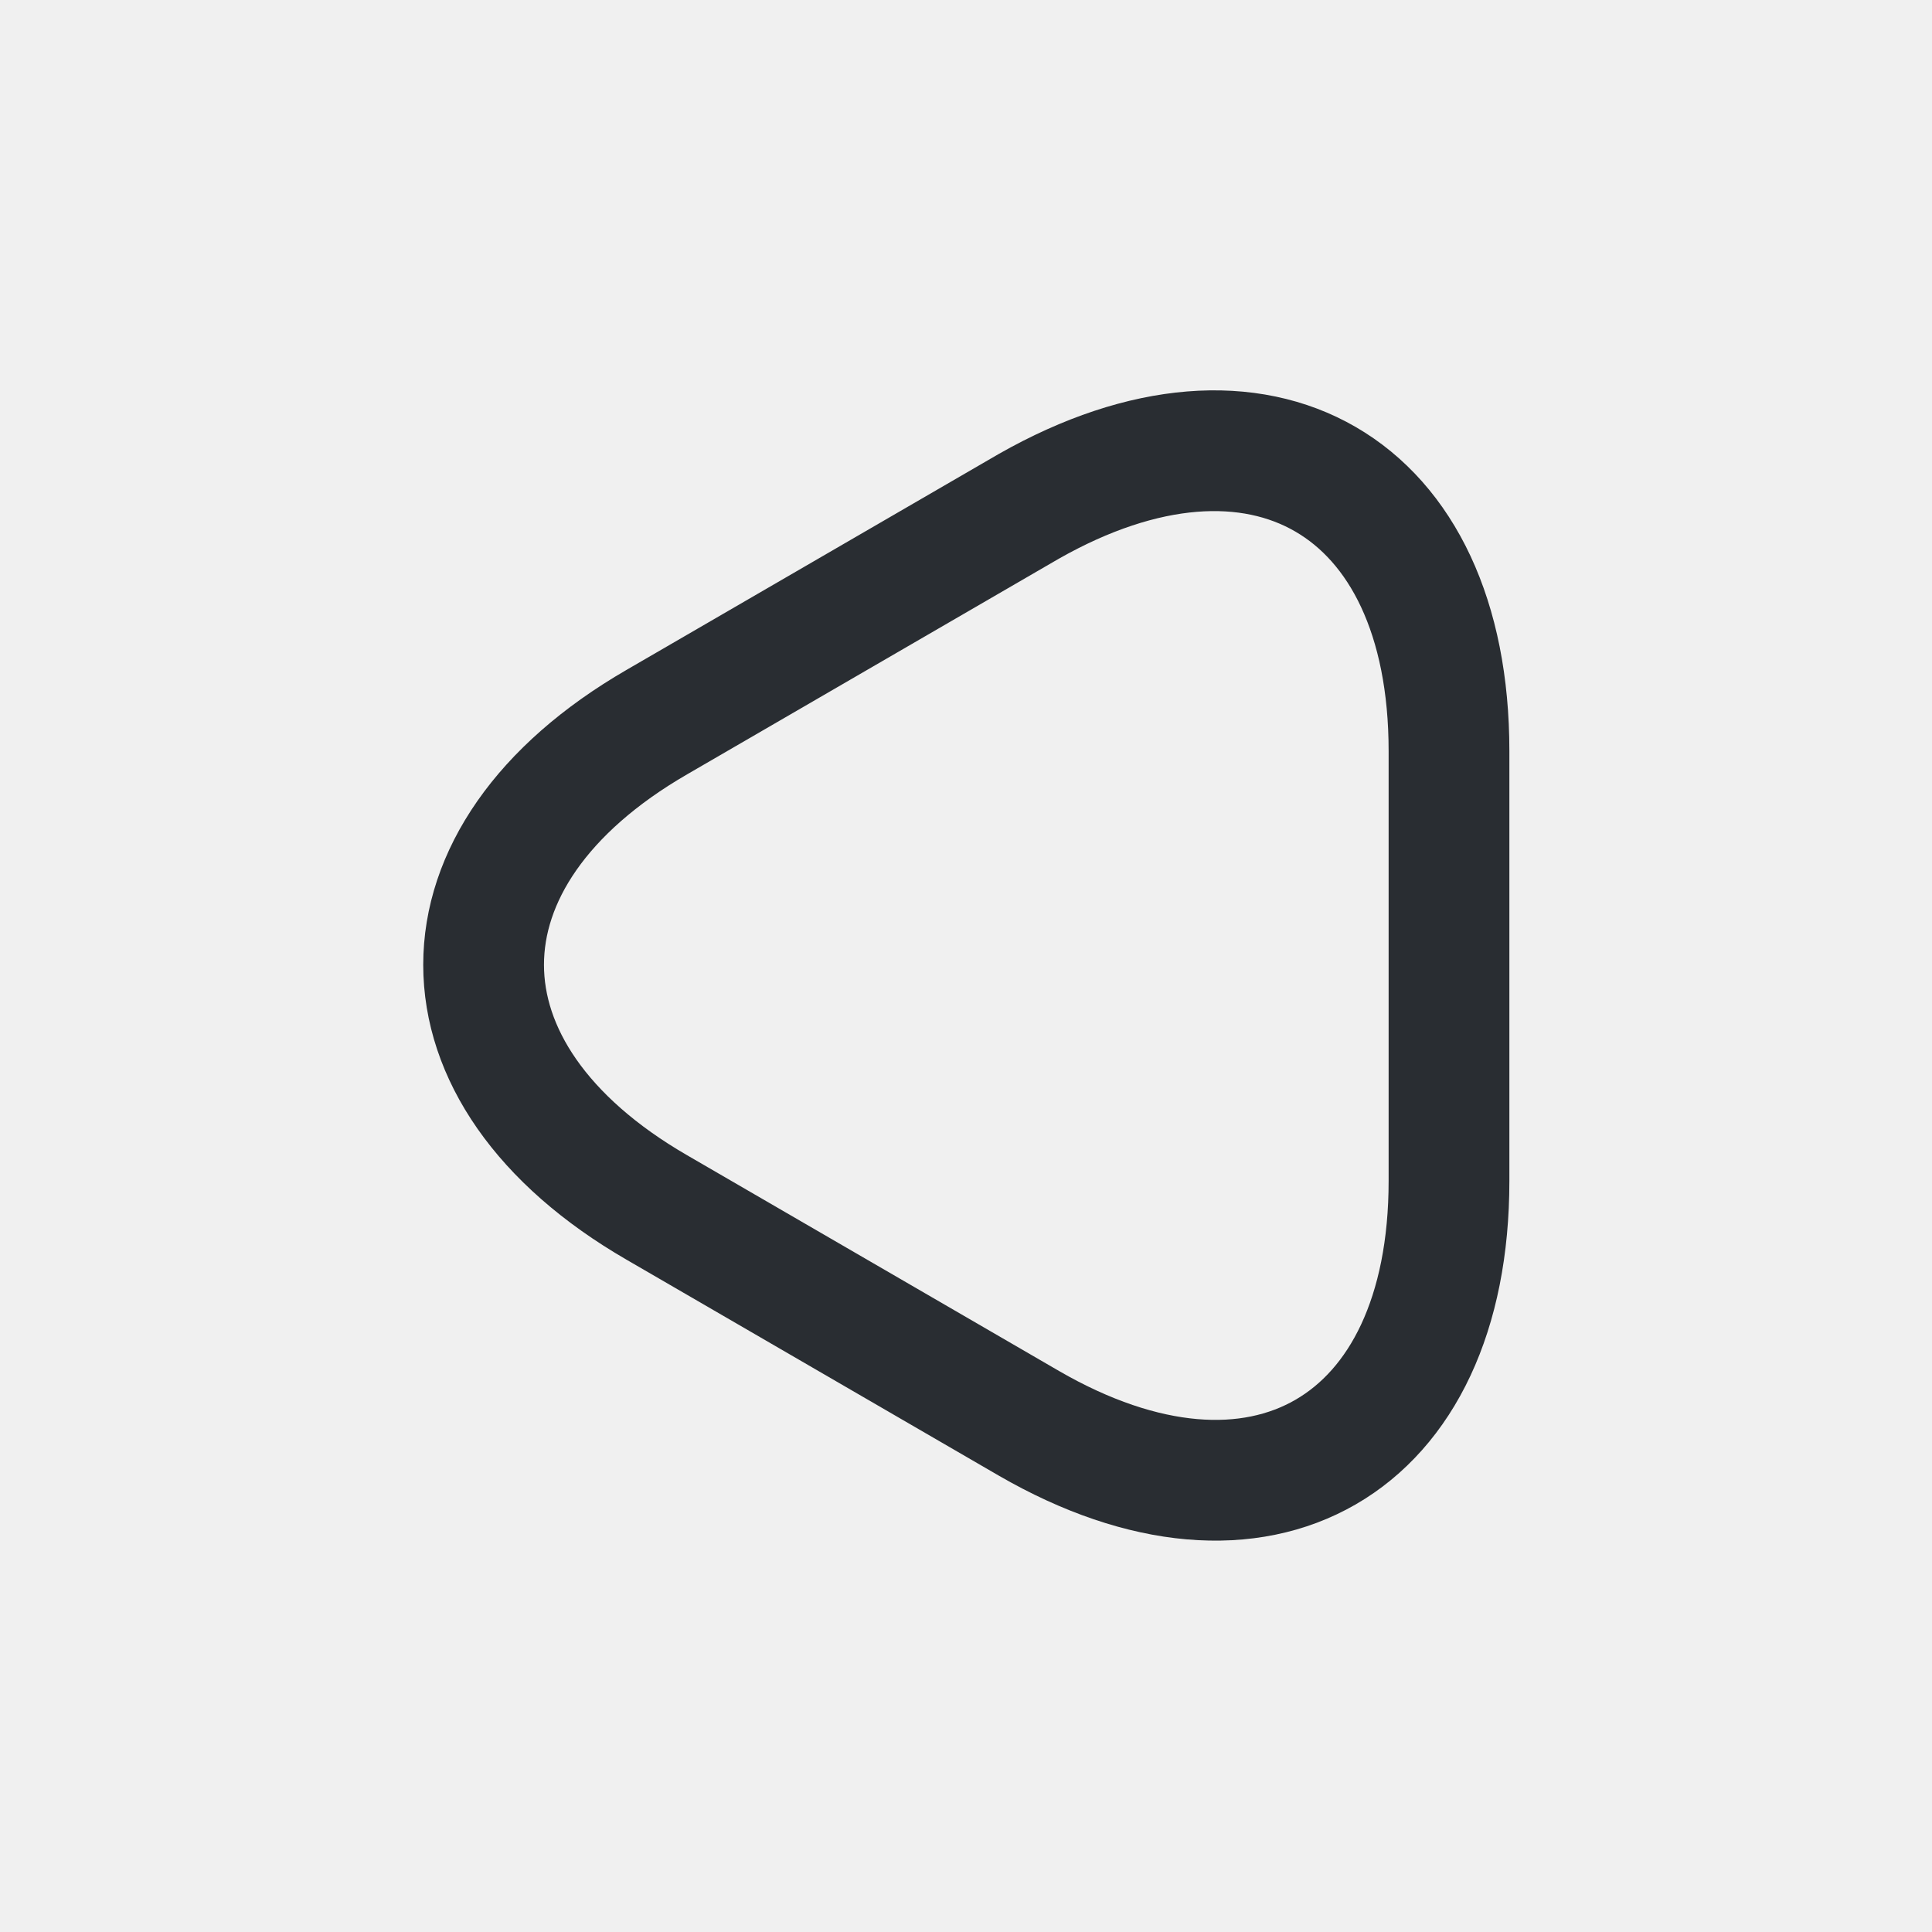
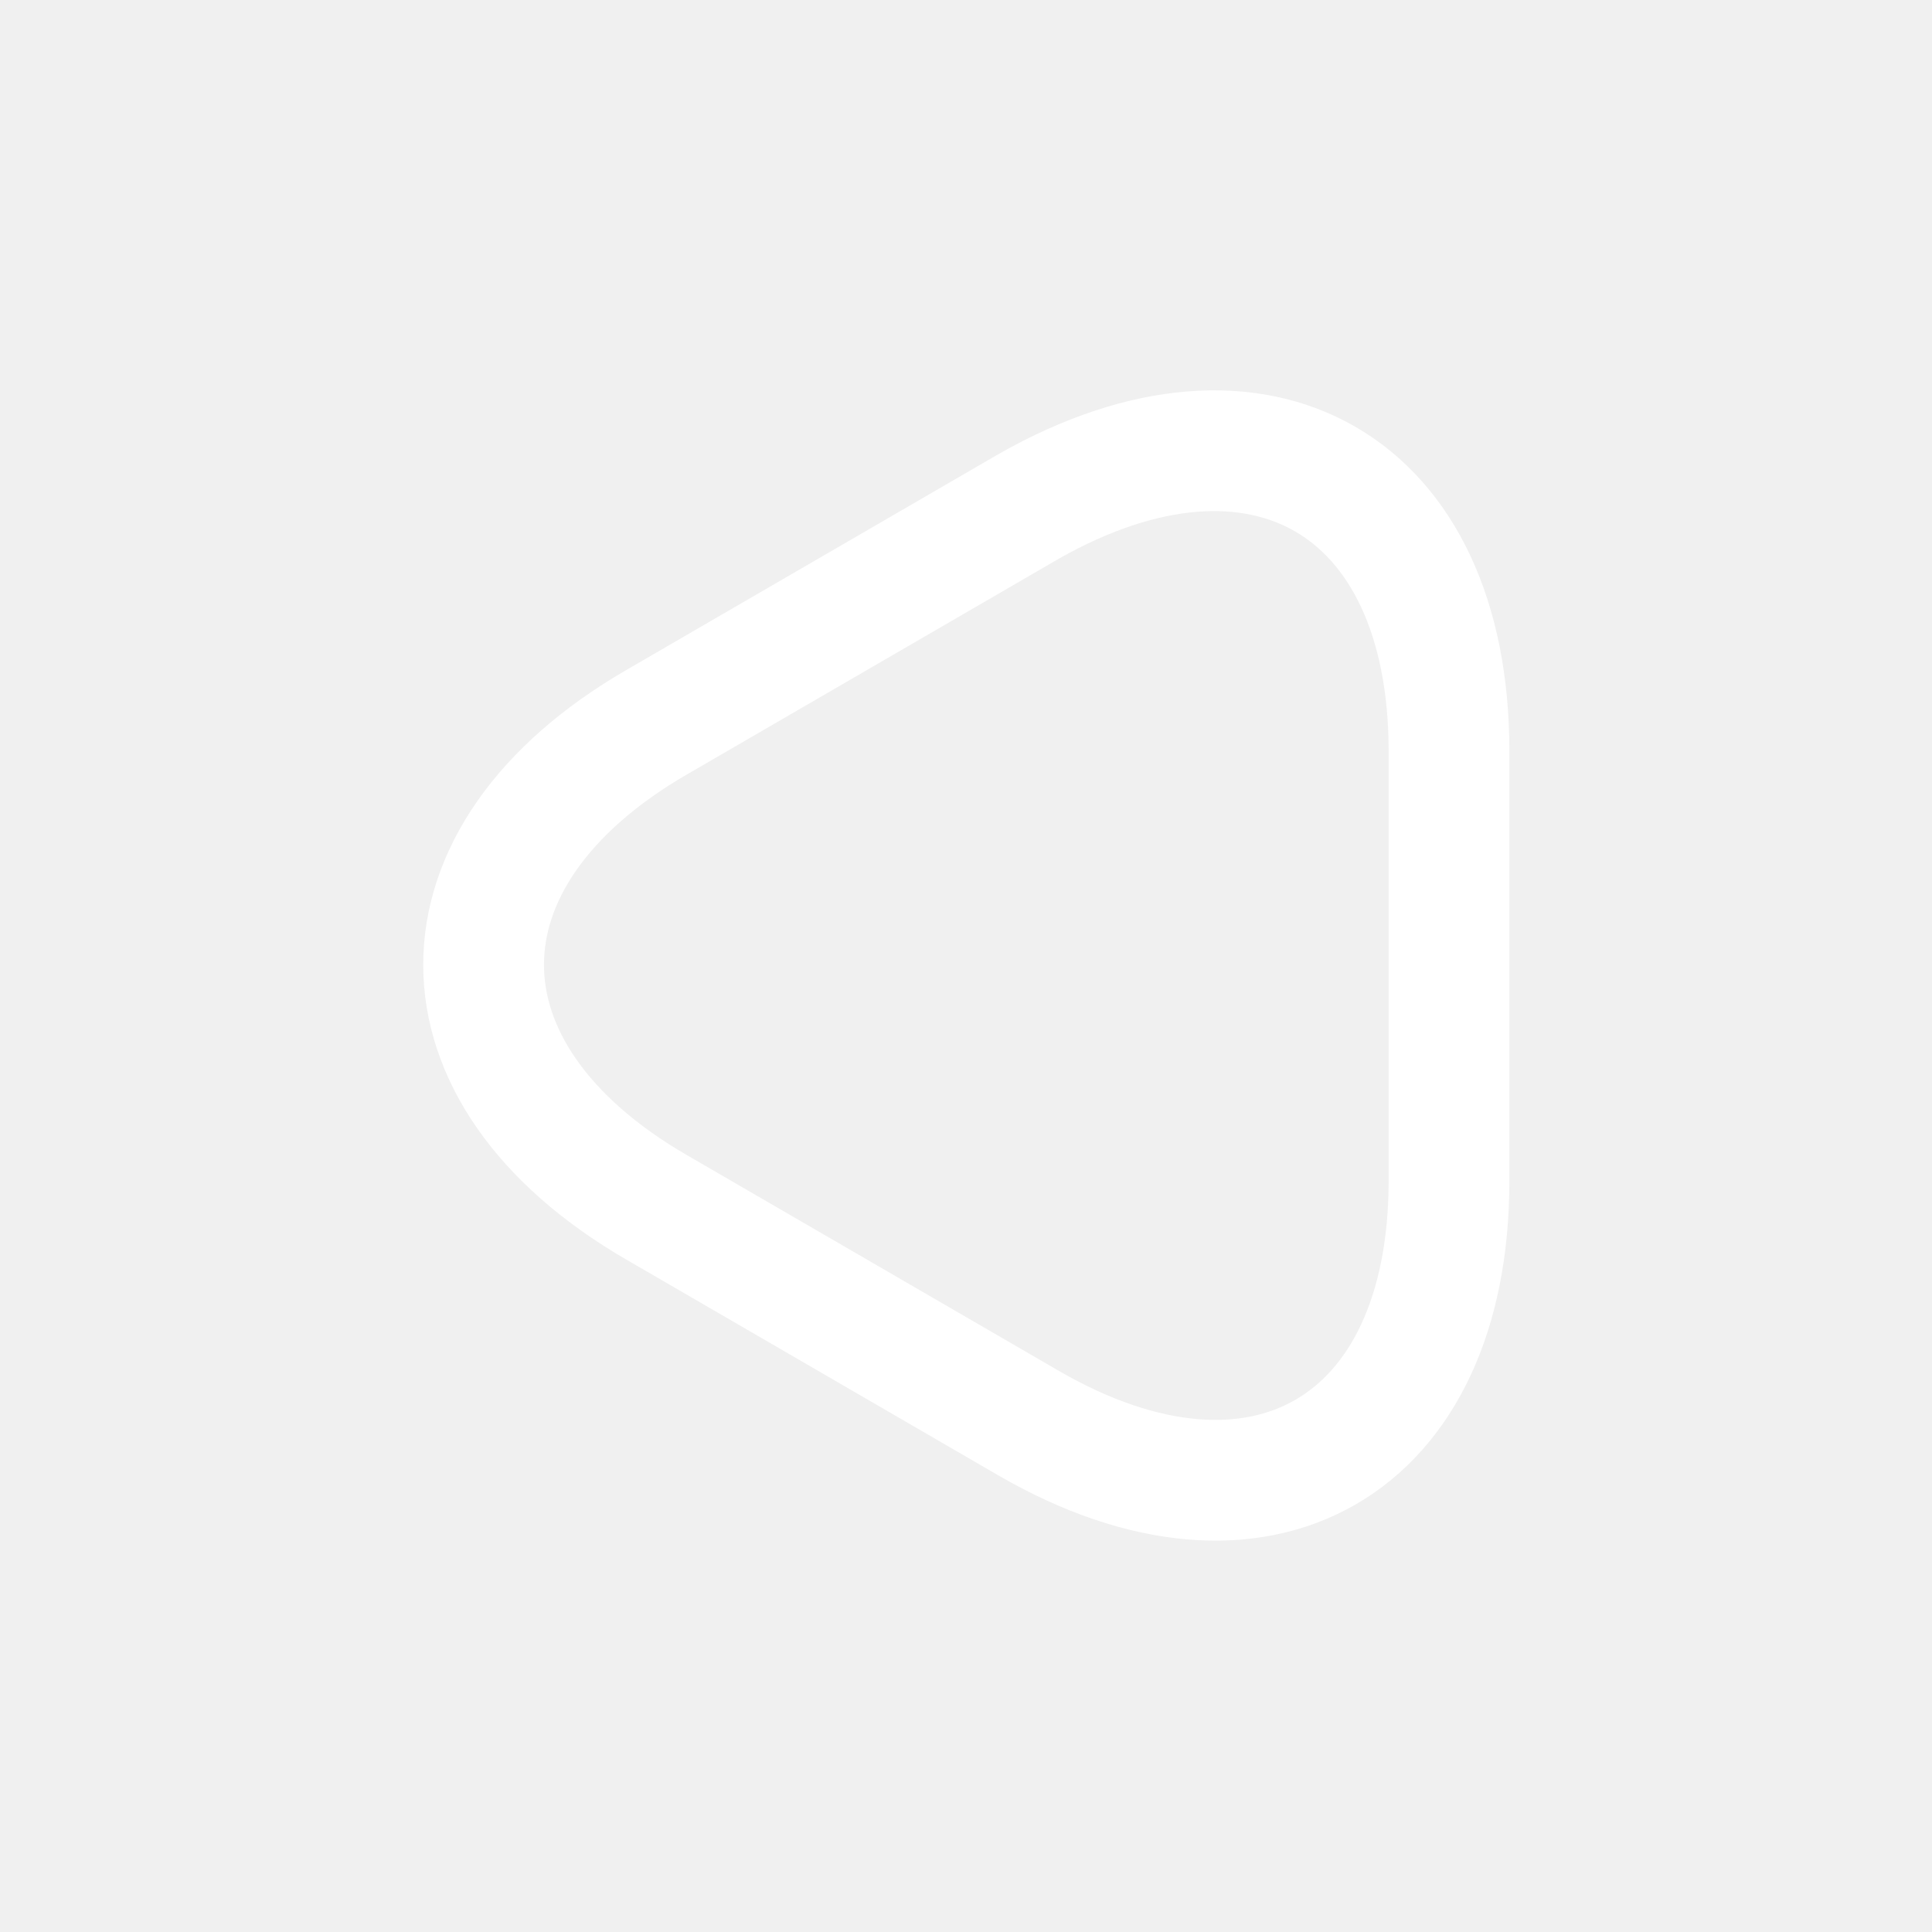
<svg xmlns="http://www.w3.org/2000/svg" width="800px" height="800px" viewBox="0 0 24 24" fill="none">
-   <path d="M18 12V14.67C18 17.98 15.65 19.34 12.78 17.68L10.47 16.34L8.16 15C5.29 13.34 5.29 10.63 8.16 8.97L10.47 7.63L12.78 6.29C15.65 4.66 18 6.01 18 9.33V12Z" stroke="#292D32" stroke-width="1.5" stroke-miterlimit="10" stroke-linecap="round" stroke-linejoin="round" />
+   <path d="M18 12V14.67C18 17.98 15.65 19.34 12.78 17.68L10.47 16.34L8.16 15C5.29 13.34 5.29 10.63 8.16 8.97L10.47 7.63L12.78 6.29C15.65 4.66 18 6.01 18 9.33V12Z" stroke="#FFFFFF" stroke-width="1.5" stroke-miterlimit="10" stroke-linecap="round" stroke-linejoin="round" />
</svg>
